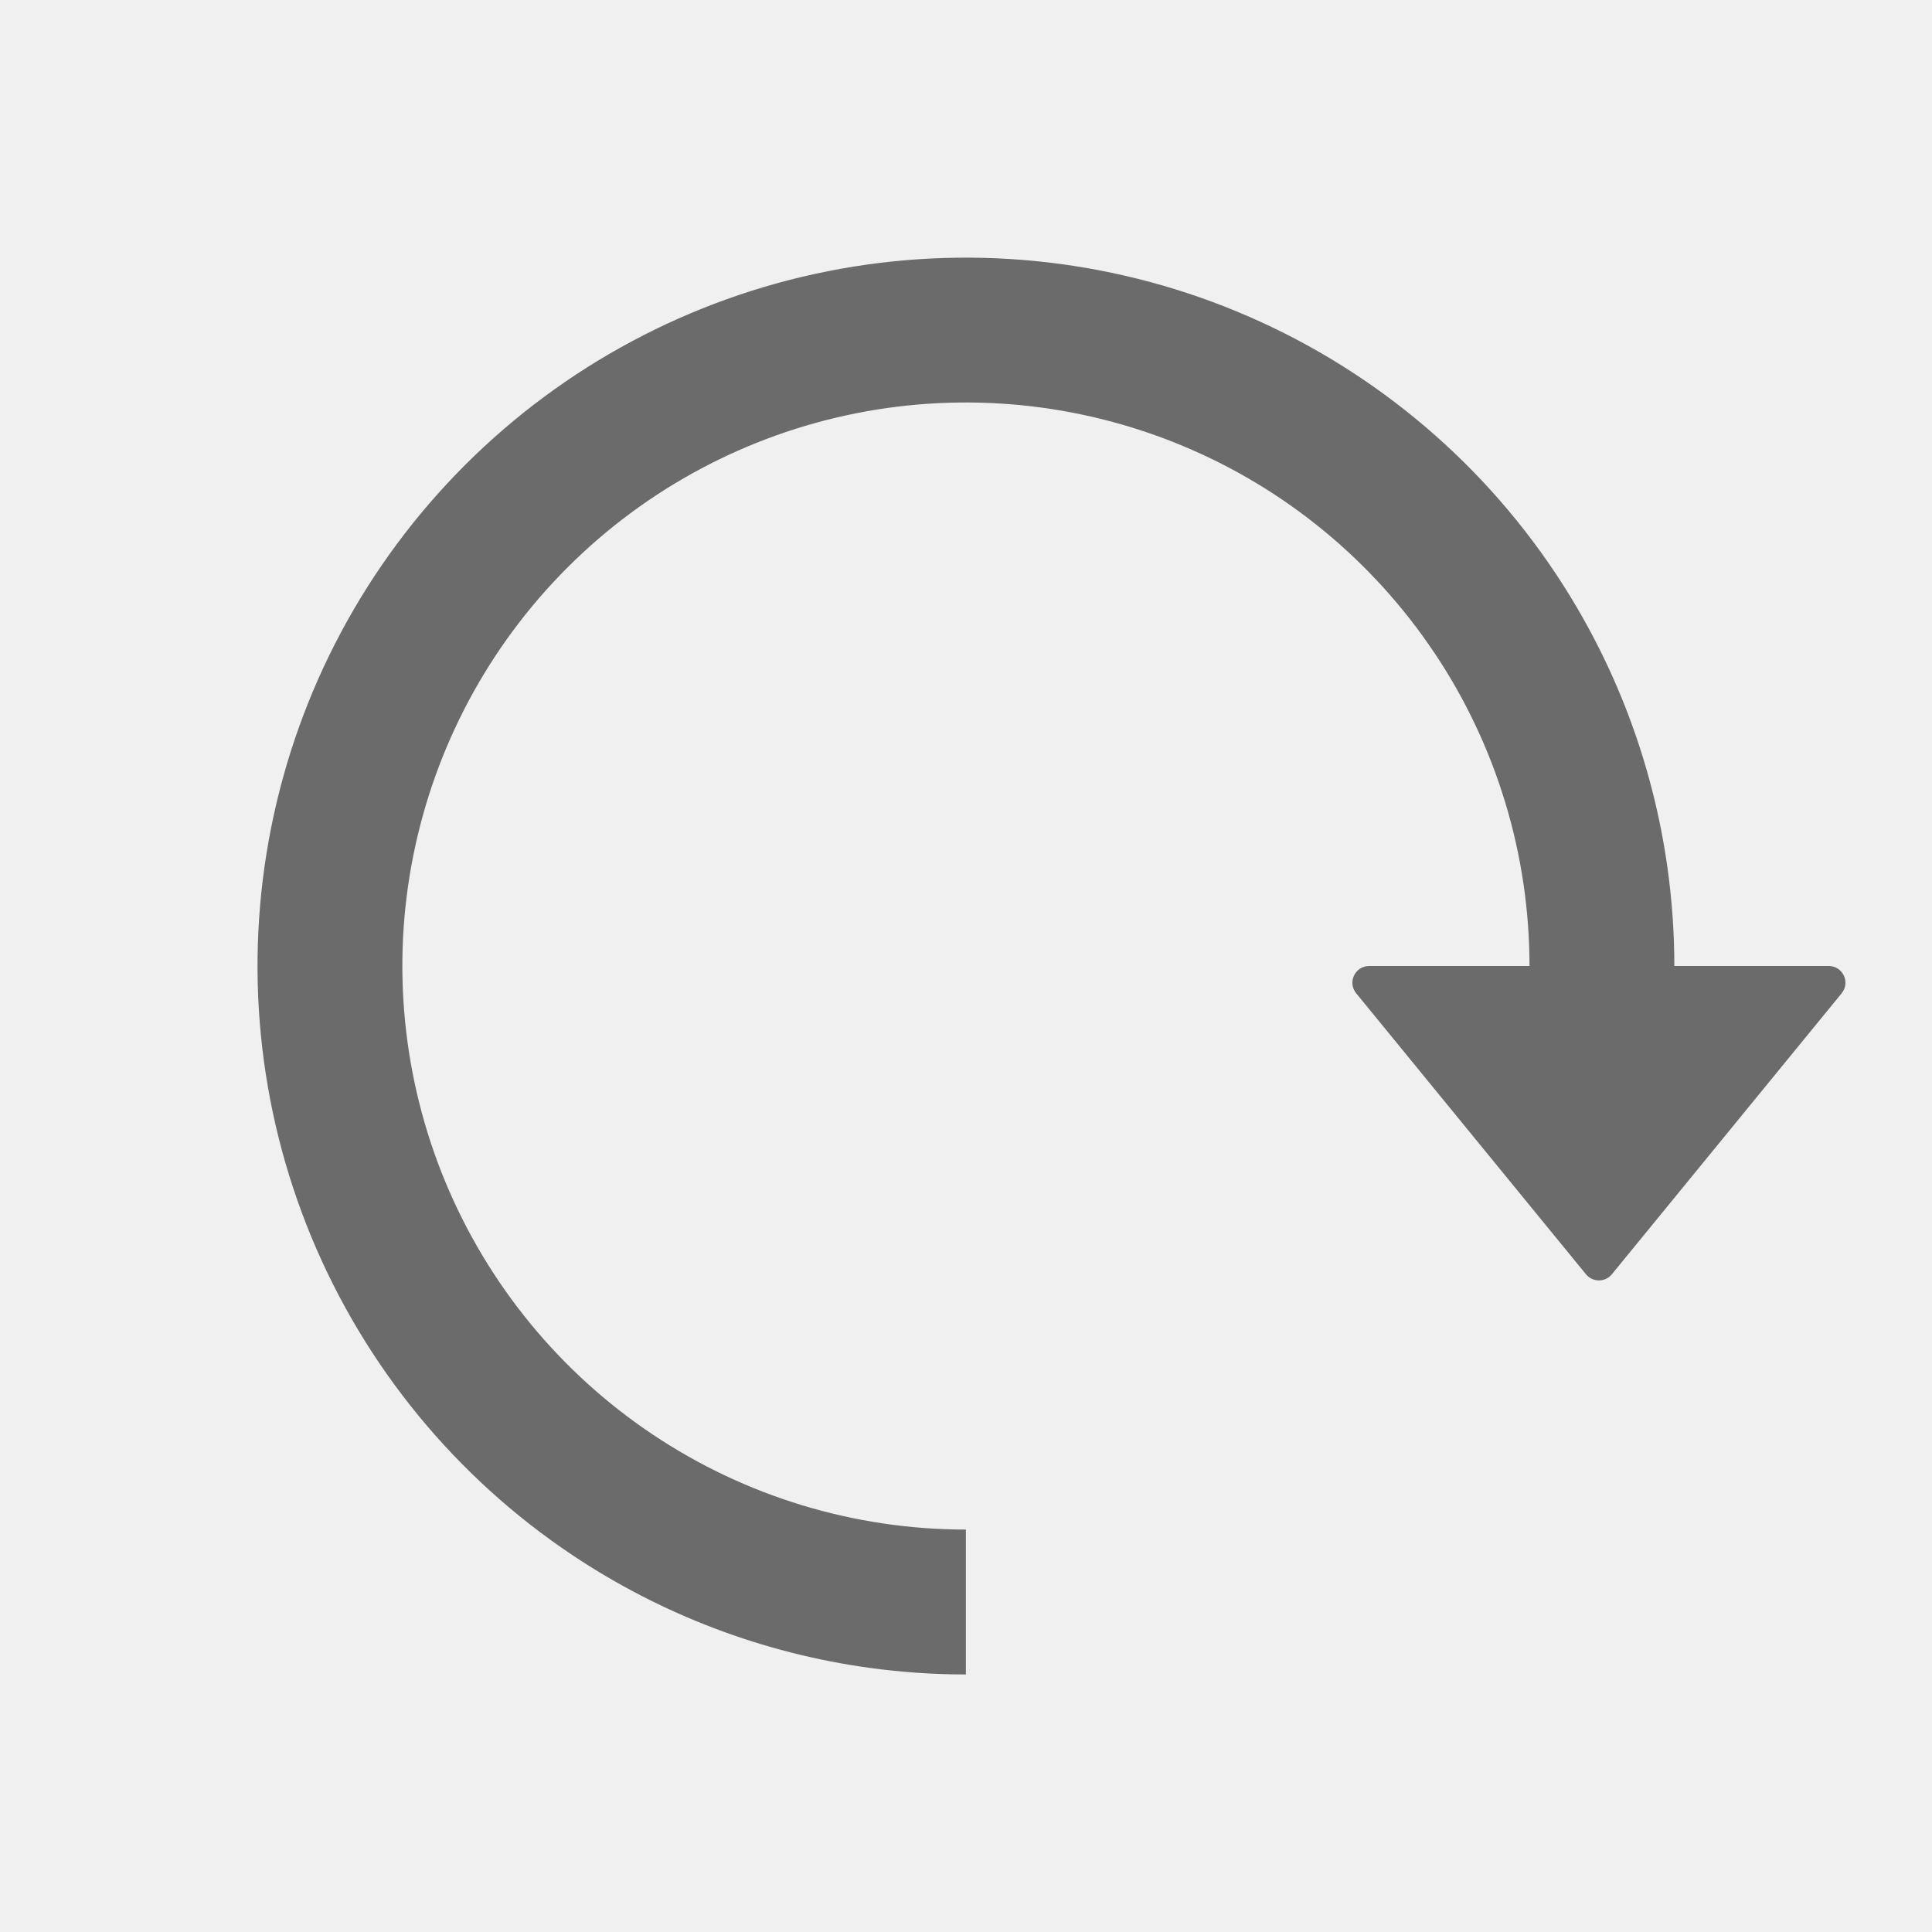
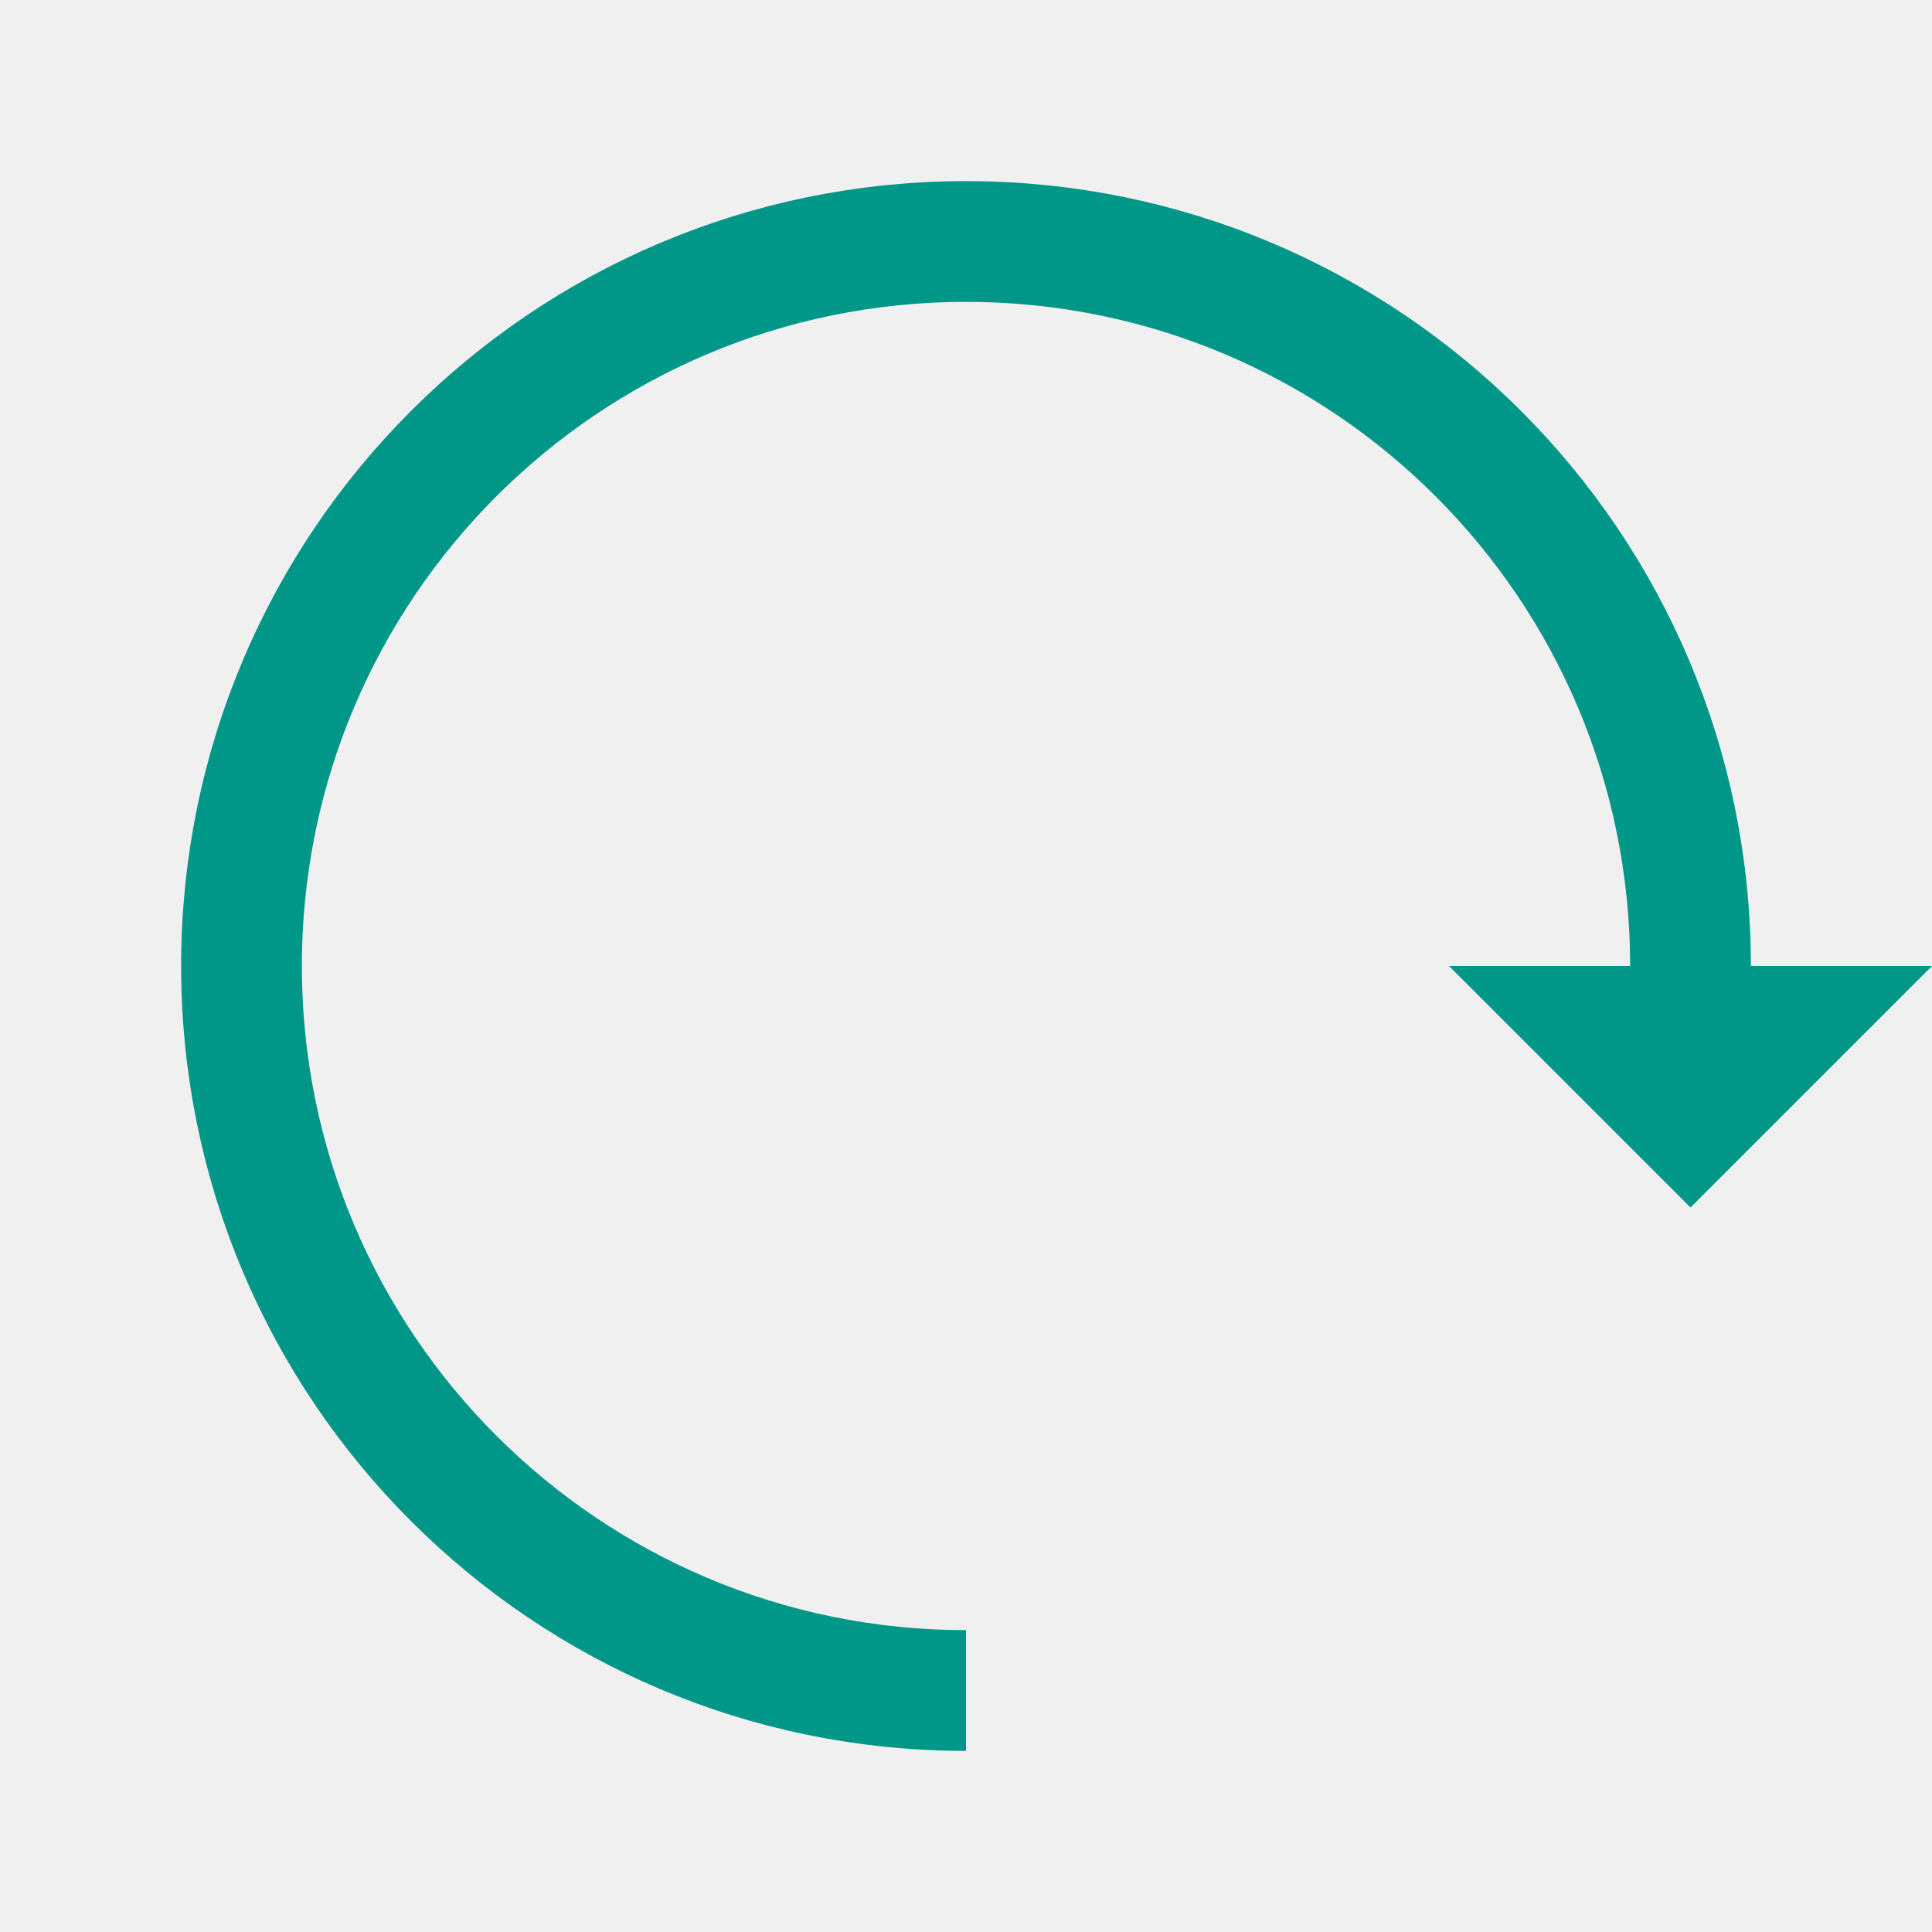
- <svg xmlns="http://www.w3.org/2000/svg" width="30" height="30" fill="none">
-   <defs>
-     <clipPath id="clip0_7112_29362">
-       <rect id="svg_1" fill="white" height="30" width="30" />
-     </clipPath>
-   </defs>
-   <g>
-     <g id="svg_2" clip-path="url(#clip0_7112_29362)">
-       <path id="svg_3" stroke="black" d="m31.154,-1.152l-32.308,0l0,32.308l32.308,0l0,-32.308z" />
-       <path id="svg_4" fill="#6B6B6B" d="m22.275,10.139c0.962,1.439 1.475,3.131 1.475,4.861l-2.49,0c-0.219,0 -0.34,0.254 -0.201,0.424l3.568,4.363c0.104,0.127 0.298,0.127 0.402,0l3.568,-4.363c0.139,-0.17 0.018,-0.424 -0.201,-0.424l-2.397,0c0,-0.504 -0.035,-1.005 -0.103,-1.5c-0.226,-1.643 -0.822,-3.221 -1.751,-4.611c-1.209,-1.809 -2.927,-3.219 -4.937,-4.051c-2.01,-0.833 -4.222,-1.05 -6.356,-0.626c-2.134,0.424 -4.094,1.472 -5.632,3.01c-1.538,1.538 -2.586,3.498 -3.01,5.632c-0.424,2.134 -0.207,4.346 0.626,6.356c0.833,2.01 2.242,3.728 4.051,4.937c1.39,0.929 2.968,1.525 4.611,1.751c0.495,0.068 0.996,0.103 1.5,0.103l0,-0.75l0,-0.75l0,-0.75c-1.731,0 -3.422,-0.513 -4.861,-1.475c-1.439,-0.962 -2.56,-2.328 -3.223,-3.927c-0.662,-1.599 -0.836,-3.358 -0.498,-5.056c0.338,-1.697 1.171,-3.256 2.395,-4.48c1.224,-1.224 2.783,-2.057 4.48,-2.395c1.697,-0.338 3.457,-0.164 5.056,0.498c1.599,0.662 2.965,1.784 3.927,3.223z" clip-rule="evenodd" fill-rule="evenodd" />
-     </g>
-   </g>
+ <svg xmlns="http://www.w3.org/2000/svg" id="Layer_1" viewBox="0 0 32 32">
+   <circle cx="16" cy="16" r="18" style="fill:none;" />
+   <path d="M16,28c-6.63,0-12-5.37-12-12s5.37-12,12-12,12,5.37,12,12" style="fill:none; fill-rule:evenodd; stroke:#009688; stroke-miterlimit:10; stroke-width:2px;" />
+   <polygon points="32 16 28 20 24 16 32 16" style="fill:#009688;" />
</svg>
